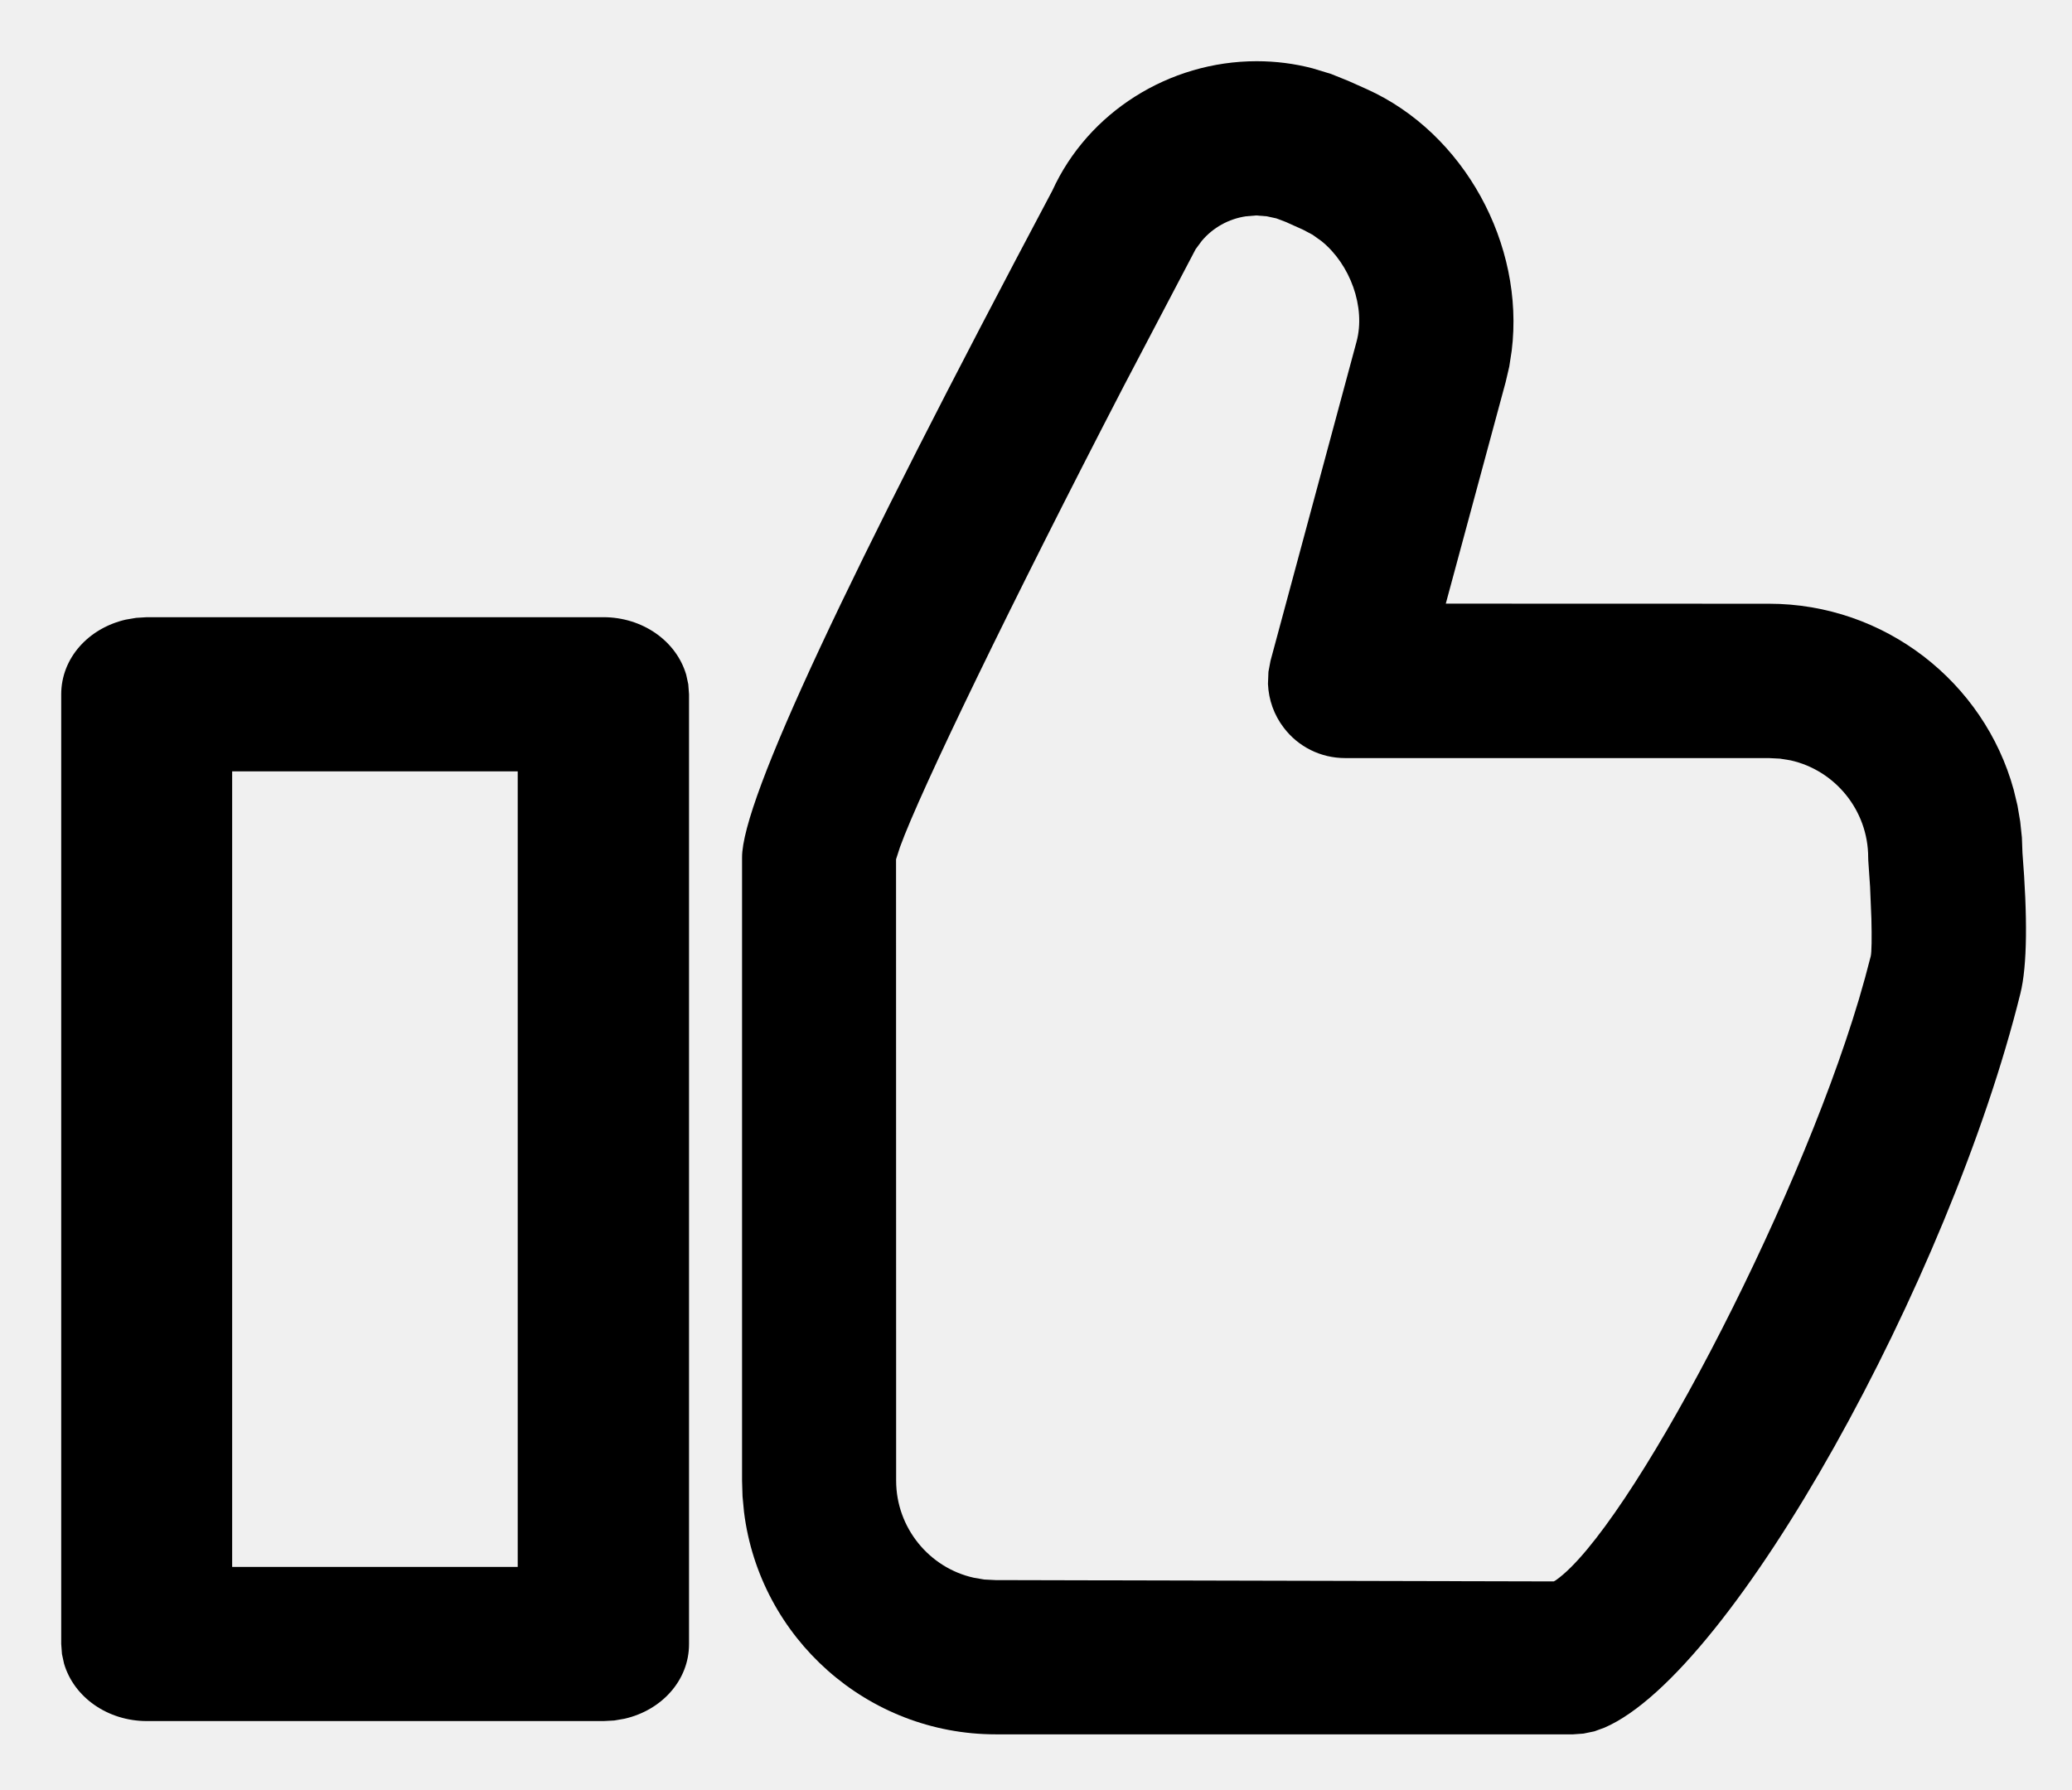
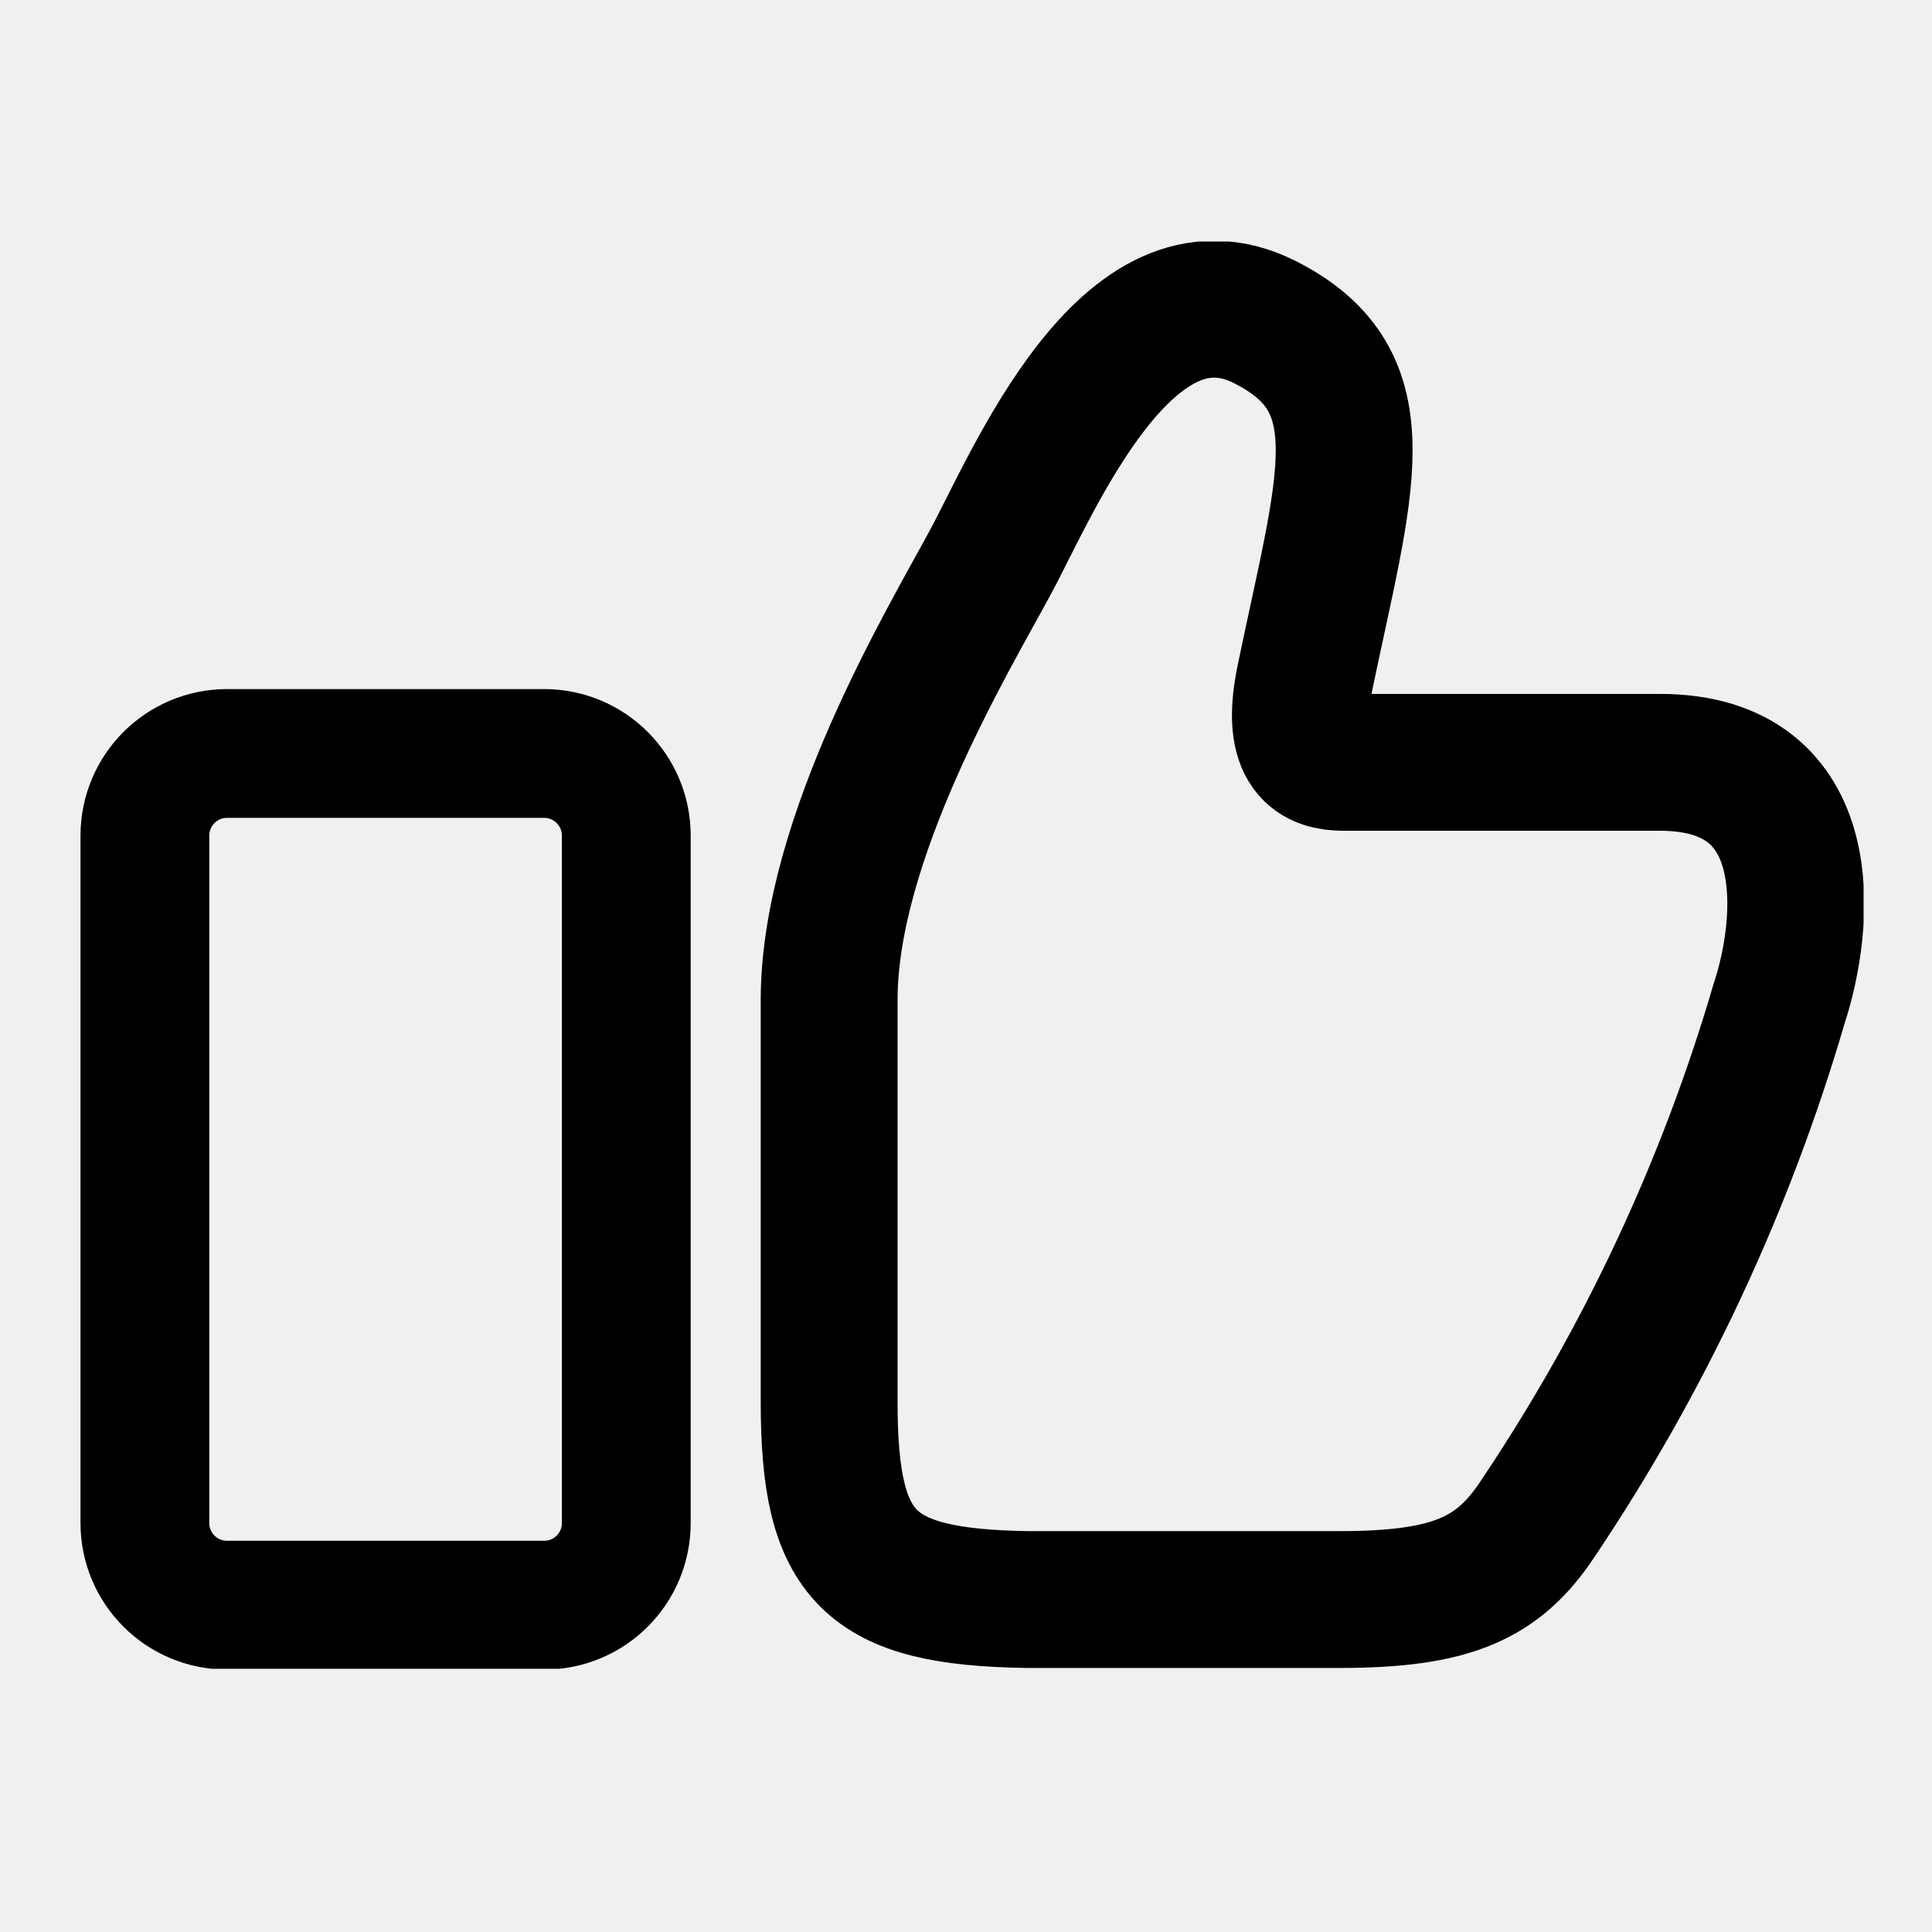
- <svg xmlns="http://www.w3.org/2000/svg" width="22px" height="19px" viewBox="0 0 22 19" version="1.1">
-   <path d="M13.343,0.65 C13.545,0.65 13.743,0.675 13.938,0.726 L14.132,0.785 L14.316,0.859 L14.513,0.947 C15.547,1.413 16.19,2.596 16.051,3.724 L16.025,3.893 L15.987,4.056 L15.351,6.41 L18.782,6.411 C20.01,6.411 21.067,7.242 21.381,8.387 L21.421,8.553 L21.45,8.723 L21.468,8.894 L21.474,9.057 C21.528,9.728 21.526,10.253 21.452,10.55 C20.702,13.582 18.407,17.751 17.038,18.345 L16.929,18.385 L16.813,18.409 L16.703,18.417 L10.573,18.417 C9.208,18.417 8.067,17.393 7.9,16.058 L7.884,15.89 L7.879,15.723 L7.879,9.104 C7.879,8.491 8.997,6.125 11.174,2.023 C11.552,1.194 12.411,0.65 13.343,0.65 Z M13.337,2.288 L13.229,2.297 C13.046,2.324 12.879,2.417 12.761,2.557 L12.695,2.646 L11.936,4.092 C10.741,6.398 9.771,8.4 9.556,8.995 L9.514,9.125 L9.515,15.723 C9.515,16.224 9.868,16.65 10.34,16.754 L10.451,16.773 L10.571,16.779 L16.498,16.793 L16.52,16.78 C17.286,16.245 19.059,12.887 19.737,10.613 L19.803,10.382 L19.863,10.154 C19.873,10.115 19.875,9.957 19.87,9.756 L19.856,9.416 L19.837,9.139 L19.836,9.106 C19.836,8.605 19.484,8.179 19.011,8.074 L18.9,8.056 L18.78,8.05 L14.281,8.05 C14.025,8.05 13.785,7.931 13.631,7.728 C13.528,7.594 13.47,7.432 13.463,7.262 L13.468,7.134 L13.49,7.017 L14.403,3.63 C14.503,3.262 14.336,2.807 14.032,2.561 L13.937,2.493 L13.839,2.441 L13.65,2.356 L13.552,2.319 L13.451,2.297 L13.337,2.288 Z" fill="currentColor" />
-   <path d="M6.407,6.554 C6.82,6.554 7.18,6.804 7.286,7.165 L7.308,7.266 L7.316,7.373 L7.316,17.459 C7.316,17.842 7.028,18.16 6.632,18.251 L6.522,18.27 L6.409,18.276 L1.559,18.276 C1.146,18.276 0.786,18.026 0.68,17.666 L0.658,17.565 L0.65,17.457 L0.65,7.373 C0.65,6.989 0.938,6.672 1.334,6.58 L1.445,6.561 L1.559,6.554 L6.407,6.554 Z M5.497,8.191 L2.465,8.191 L2.465,16.639 L5.497,16.639 L5.497,8.191 Z" fill="currentColor" />
+ <svg xmlns="http://www.w3.org/2000/svg" width="24" height="24" viewBox="0 0 24 24" fill="none">
+   <g clip-path="url(#clip0)">
+     <path d="M10.3 17.42V12.42C10.3 10.42 11.77 7.97 12.3 6.99C12.83 6.01 14 3.14 15.71 4C17.18 4.74 16.71 6 16.2 8.47C16.03 9.34 16.36 9.47 16.69 9.47H20.62C22.62 9.47 22.43 11.47 22.1 12.47C21.434 14.745 20.422 16.903 19.1 18.87C18.61 19.61 18.03 19.87 16.64 19.87H12.76C10.79 19.84 10.3 19.35 10.3 17.42Z" stroke="currentColor" stroke-width="1.7" />
+     <path d="M6.76 9.36H2.82C2.257 9.36 1.8 9.817 1.8 10.38V18.92C1.8 19.483 2.257 19.94 2.82 19.94H6.76C7.323 19.94 7.78 19.483 7.78 18.92V10.38C7.78 9.817 7.323 9.36 6.76 9.36Z" stroke="currentColor" stroke-width="1.6" />
+   </g>
+   <defs>
+     <clipPath id="clip0">
+       <rect width="22.15" height="17.73" fill="white" transform="translate(1 3)" />
+     </clipPath>
+   </defs>
</svg>
